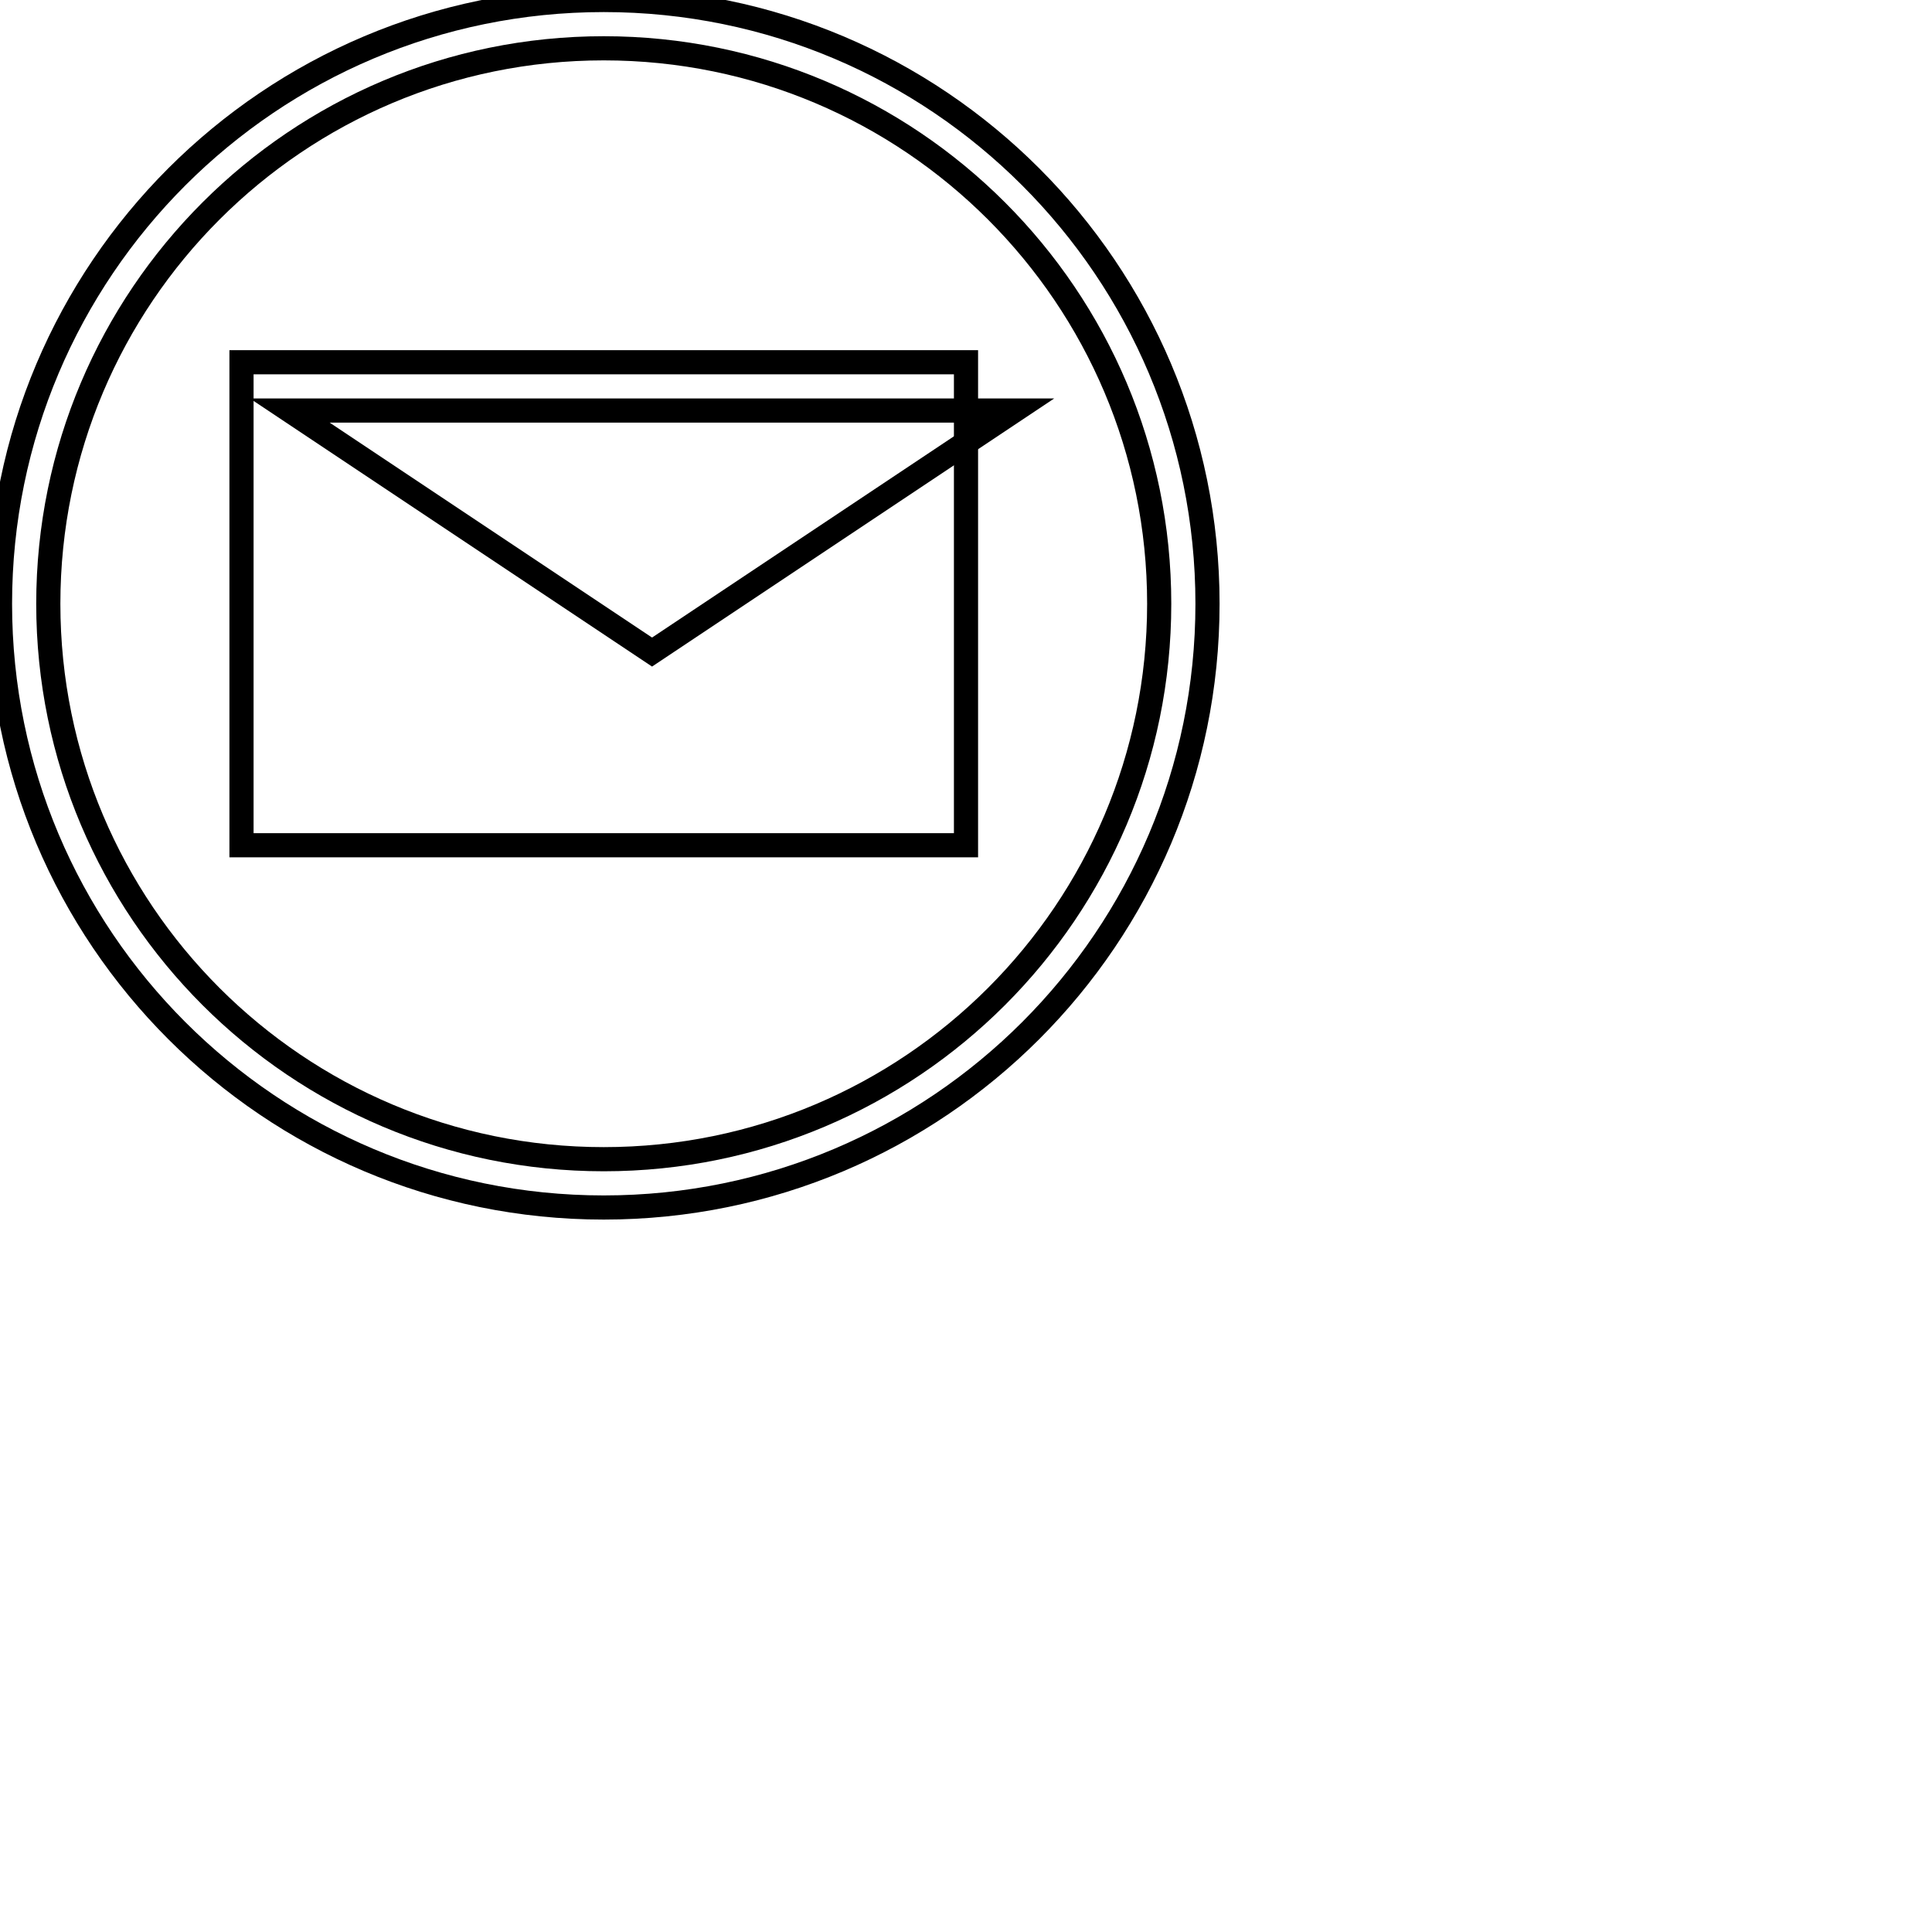
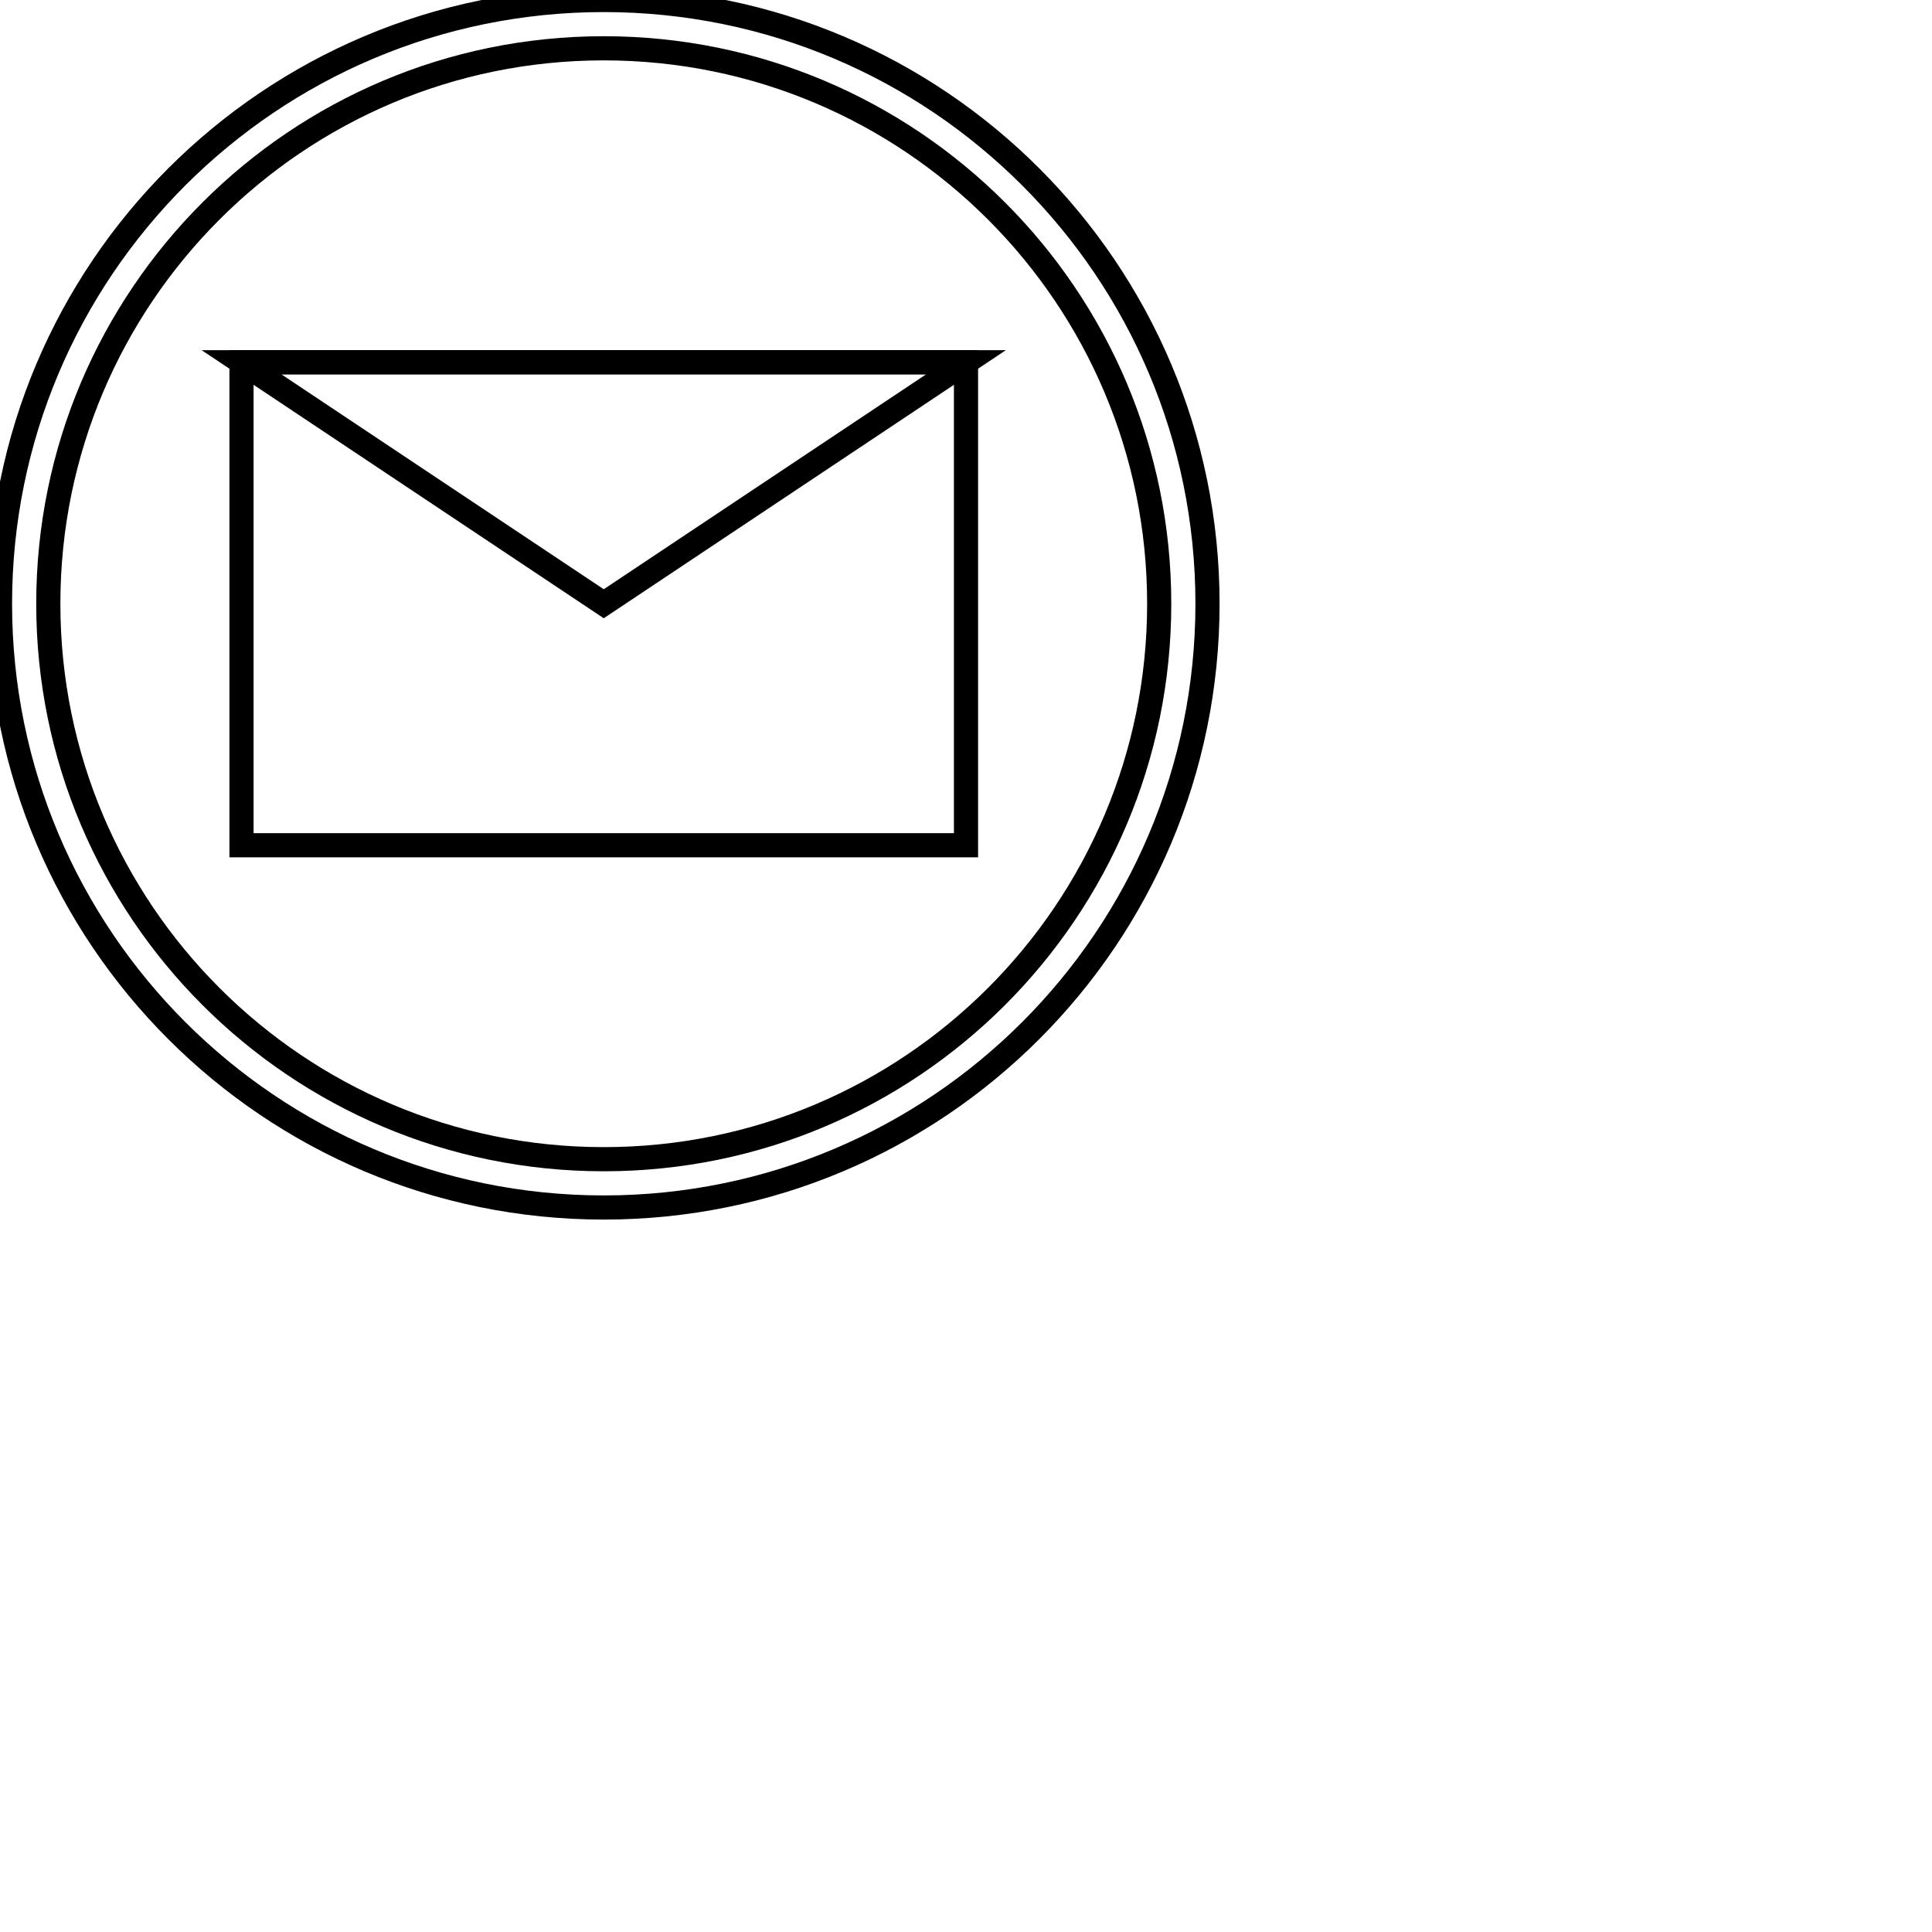
<svg xmlns="http://www.w3.org/2000/svg" width="80" height="80">
  <defs>
    <style type="text/css"> 
    rect {fill: none; stroke:black; stroke-width:1px}
    line {fill: none; stroke:black; stroke-width:1px}
    polyline {fill: none; stroke:black; stroke-width:1px}
    polygon {fill: none; stroke:black; stroke-width:1px}
    circle {fill: none; stroke:black; stroke-width:1px}
    ellipse {fill: none; stroke:black; stroke-width:1px}
    text {fill: black; font-family: verdana,sans-serif; font-size:12px;}
    .default {fill: none; stroke:black; stroke-width:1px}
    
    </style>
    <rect id="anchor" style="fill:#a0c0e8" width="5" height="5" />
  </defs>
  <circle cx="25" cy="25" r="25" />
  <circle cx="25" cy="25" r="23" />
  <rect x="10" y="15" width="30" height="20" />
-   <polygon points="12 17,27 27,42 17 " />
+   <polygon points="10 15,25 25,40 15 " />
</svg>
